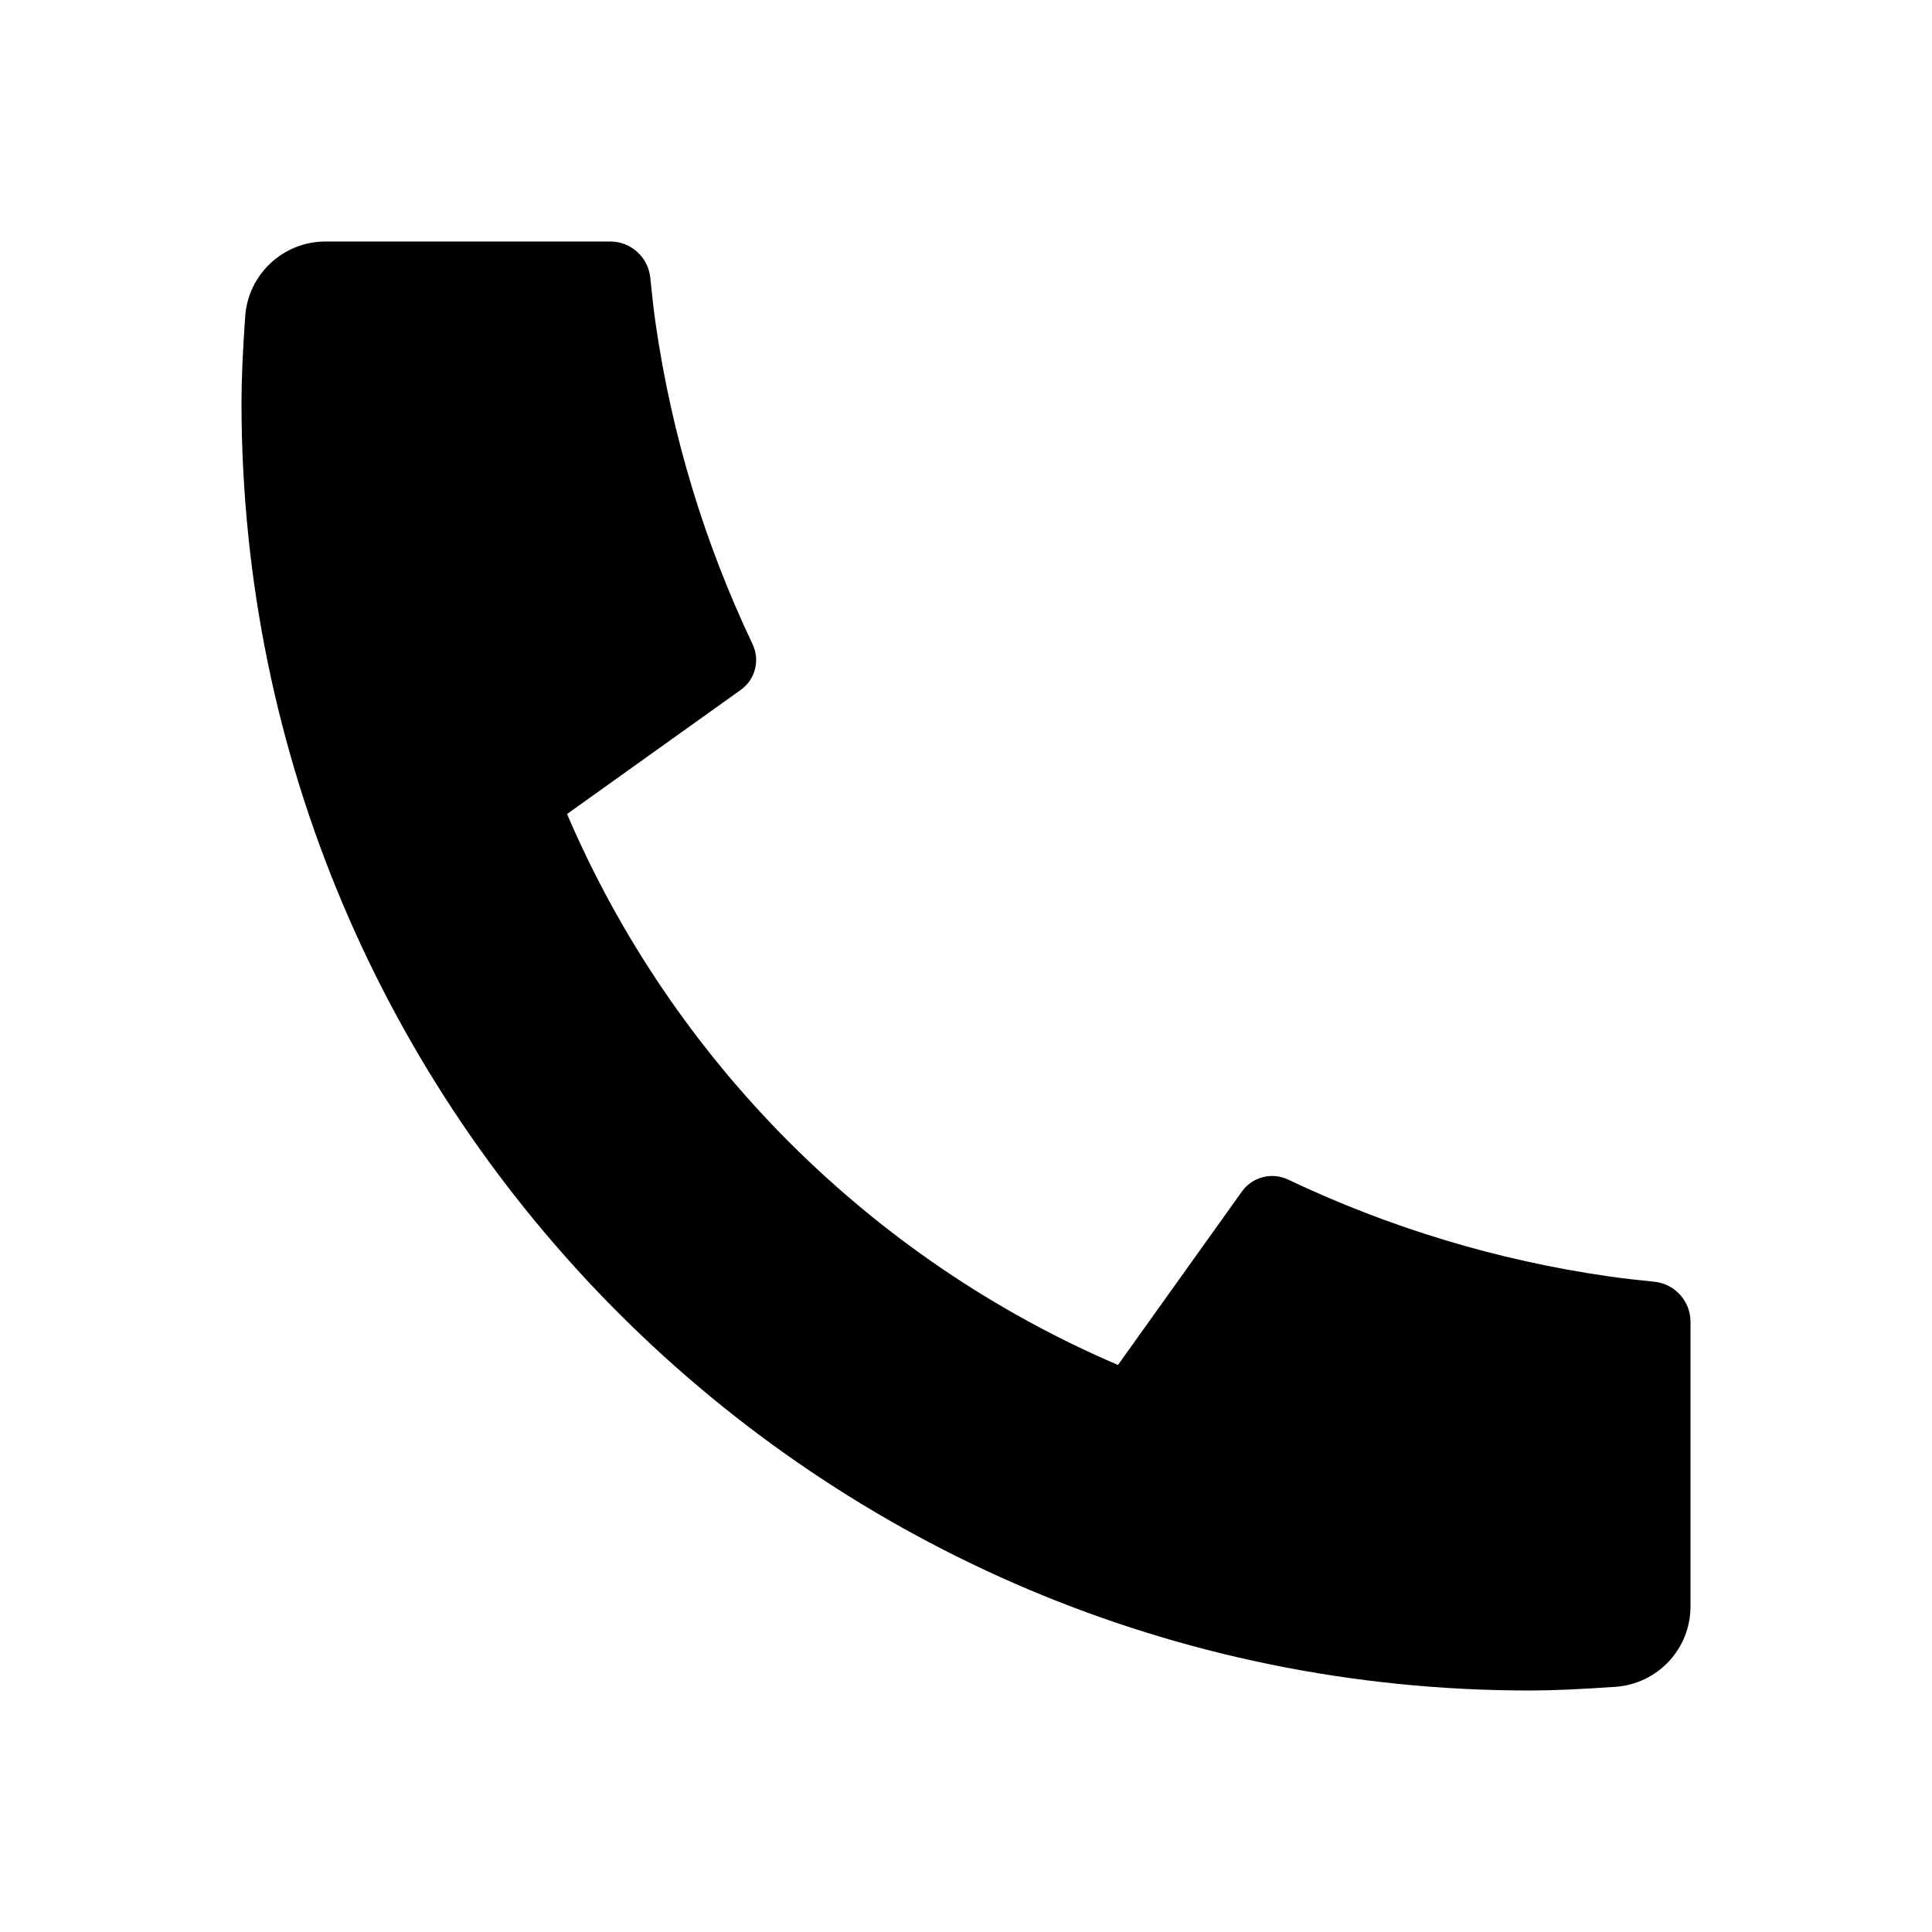
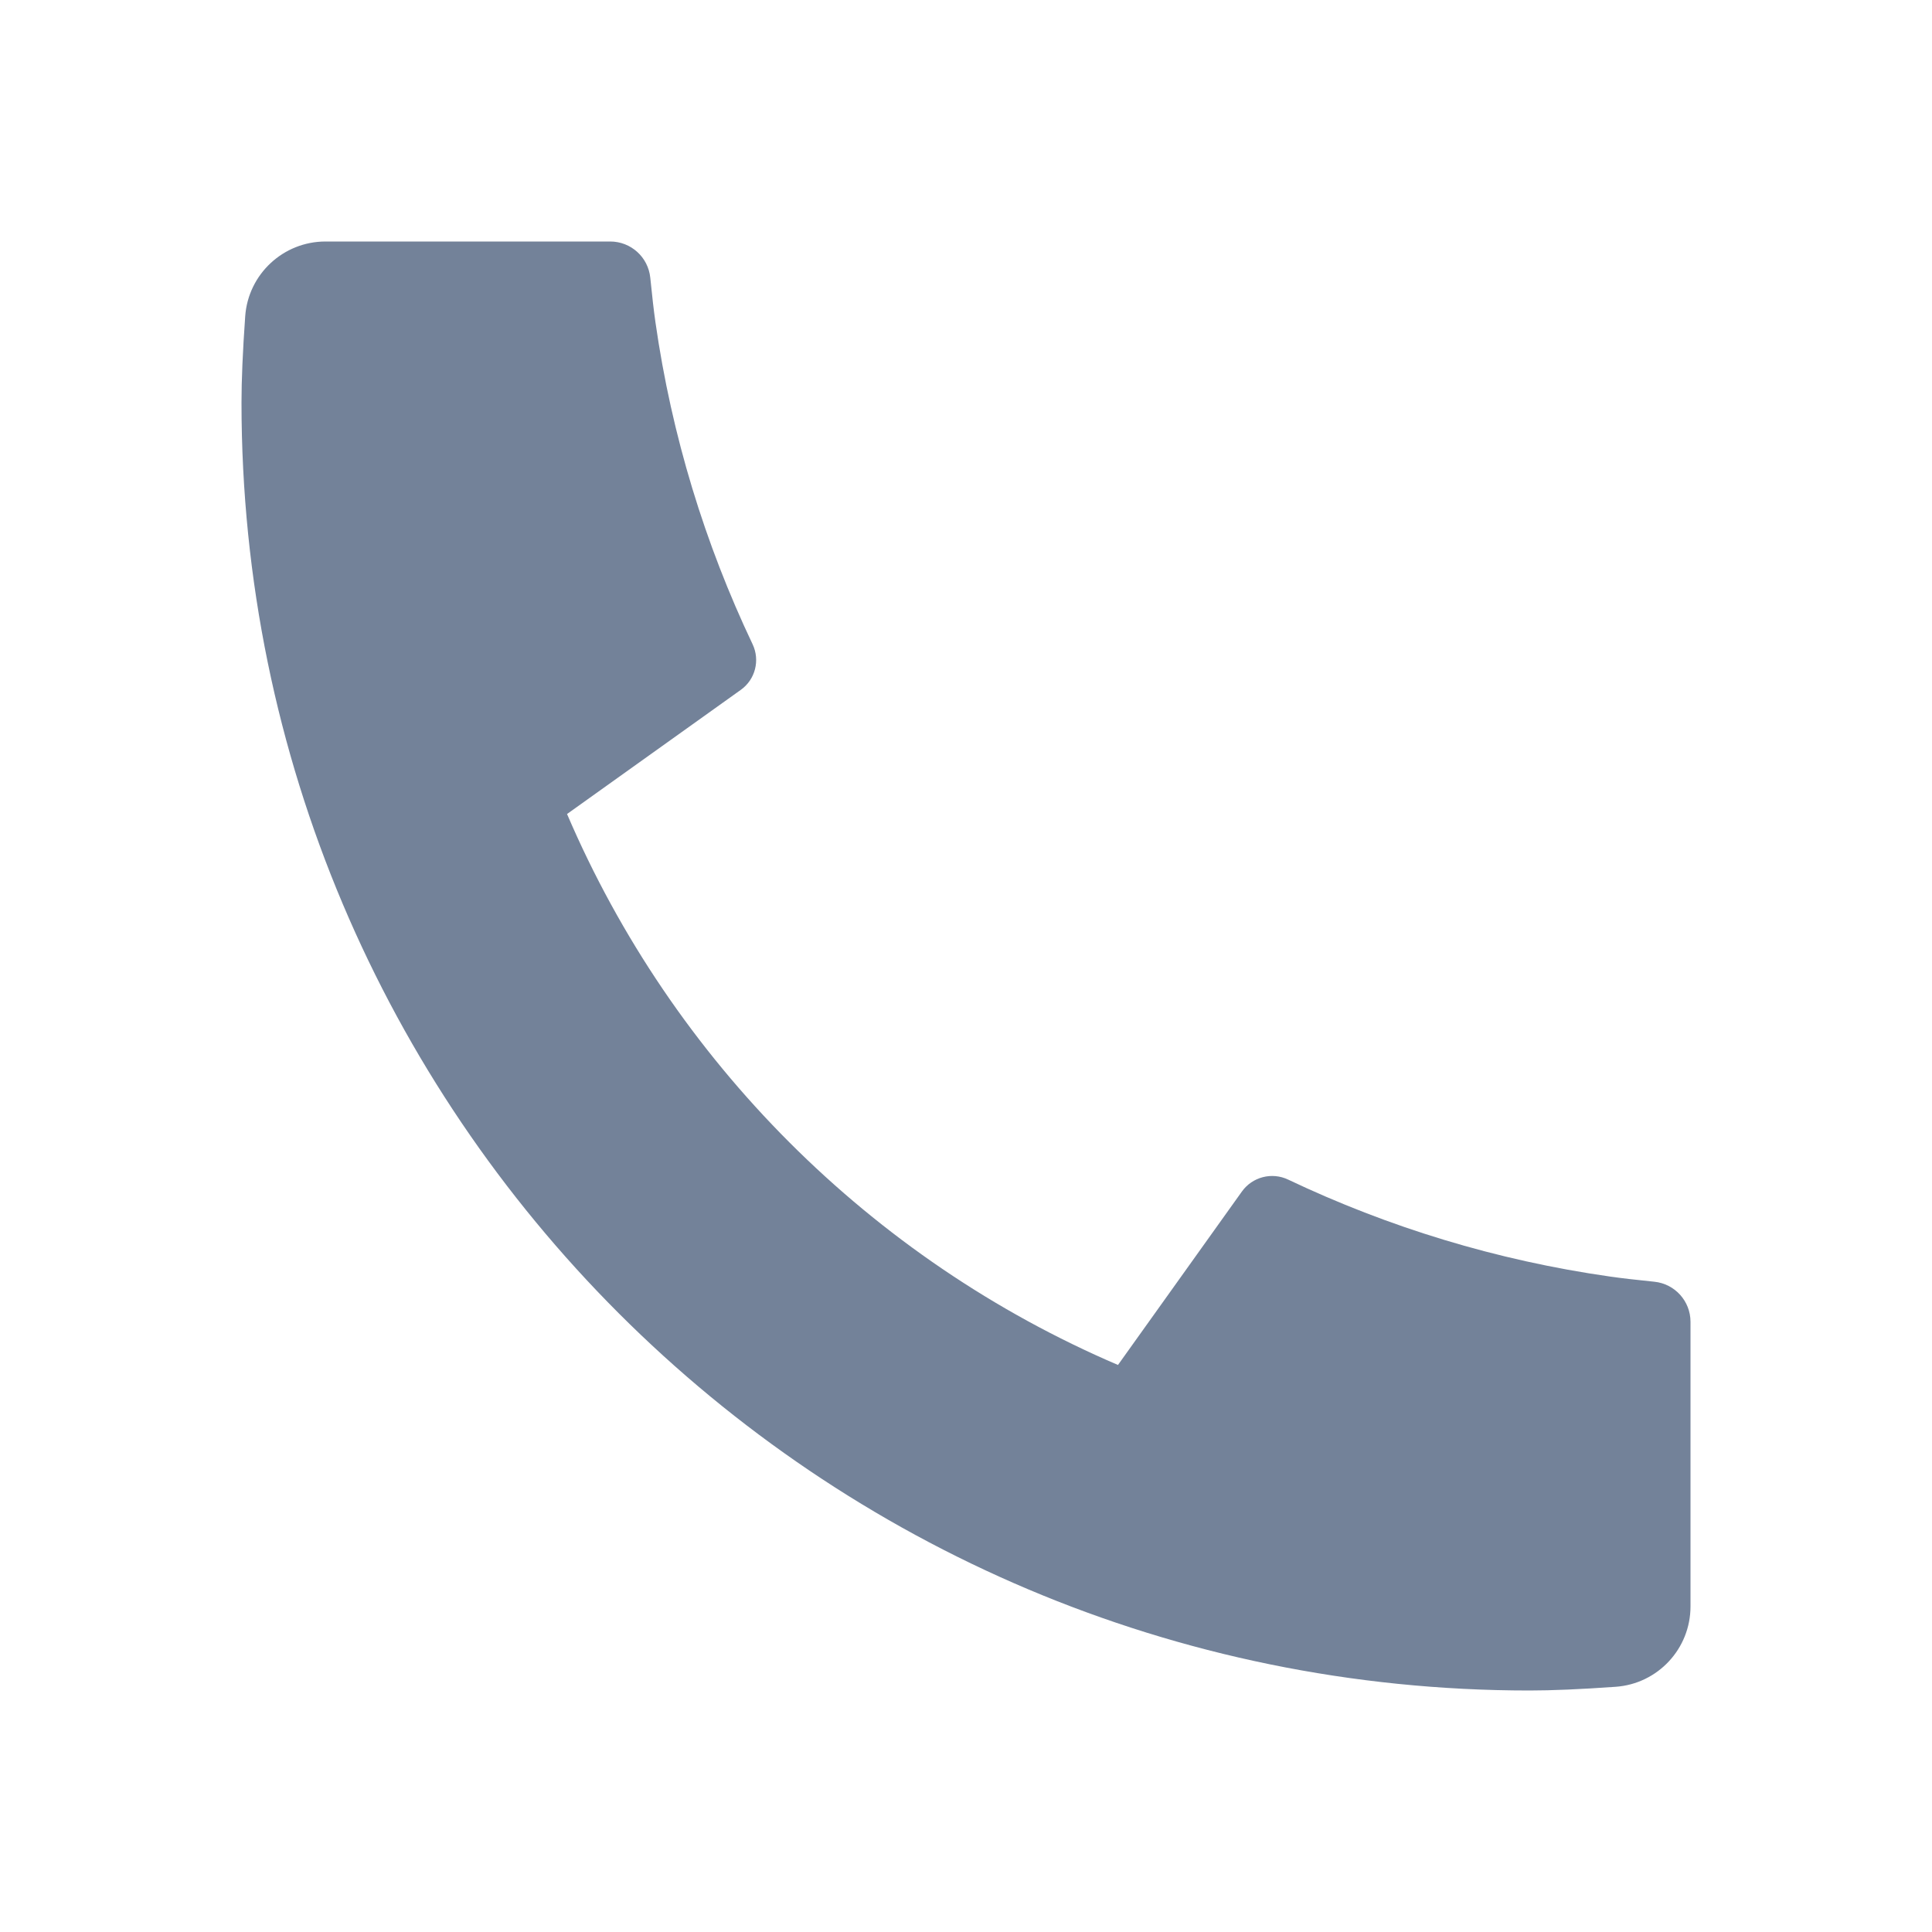
- <svg xmlns="http://www.w3.org/2000/svg" viewBox="0 0 24 24" fill="currentColor">
+ <svg xmlns="http://www.w3.org/2000/svg" viewBox="0 0 24 24" fill="rgba(115,130,153,1)">
  <path d="M21 16.42V19.956C21 20.481 20.594 20.917 20.07 20.954C19.633 20.985 19.276 21 19 21C10.163 21 3 13.837 3 5C3 4.724 3.015 4.367 3.046 3.929C3.083 3.406 3.519 3 4.044 3H7.58C7.837 3 8.052 3.194 8.078 3.45C8.101 3.679 8.122 3.863 8.142 4.002C8.344 5.415 8.758 6.759 9.349 8.003C9.444 8.203 9.382 8.442 9.202 8.57L7.044 10.112C8.358 13.181 10.819 15.643 13.888 16.956L15.427 14.802C15.557 14.62 15.799 14.557 16.001 14.653C17.245 15.244 18.589 15.657 20.002 15.858C20.14 15.878 20.323 15.899 20.55 15.922C20.806 15.948 21 16.163 21 16.42Z" />
</svg>
